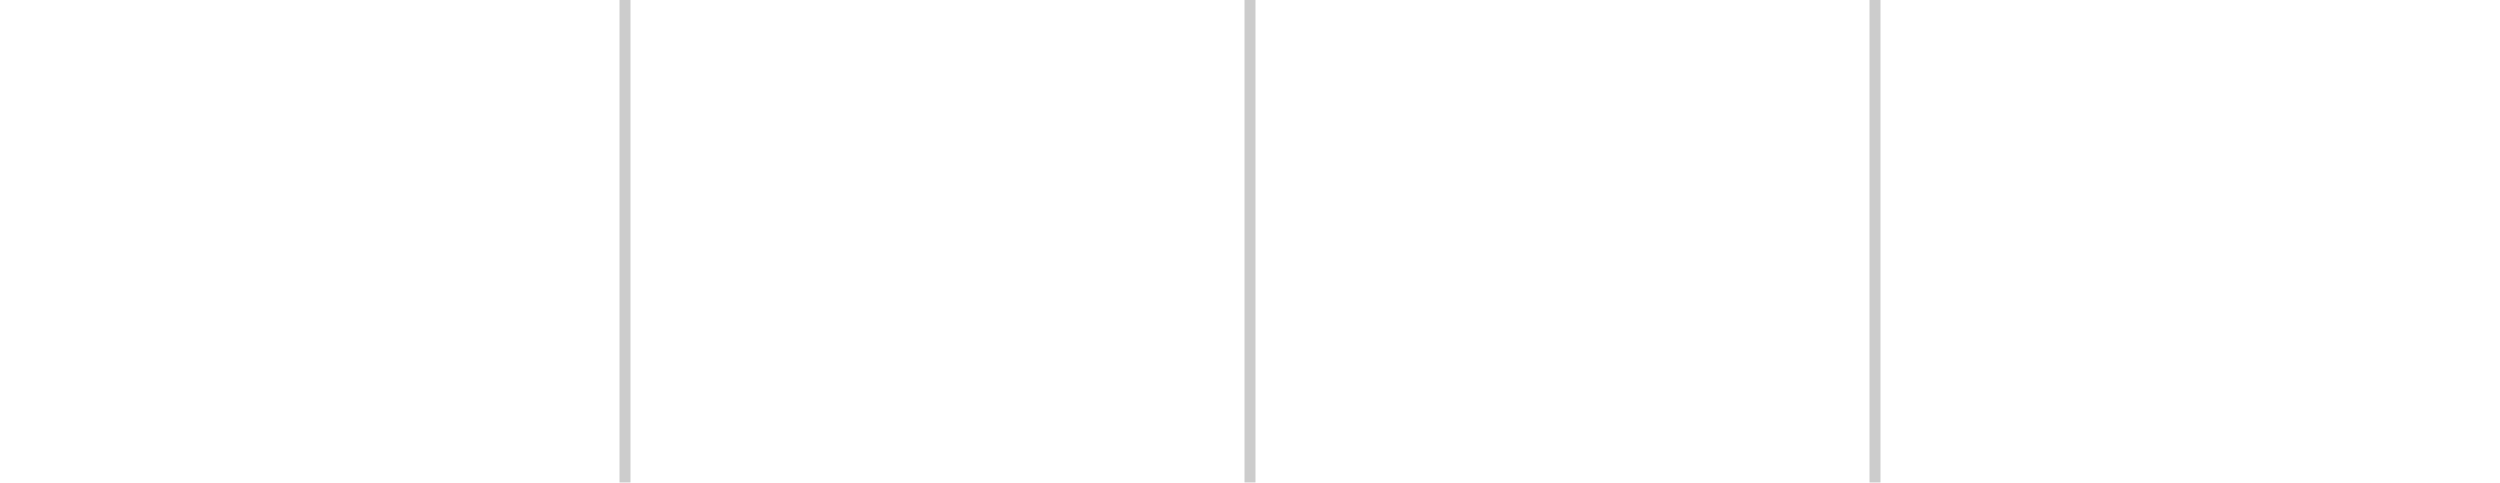
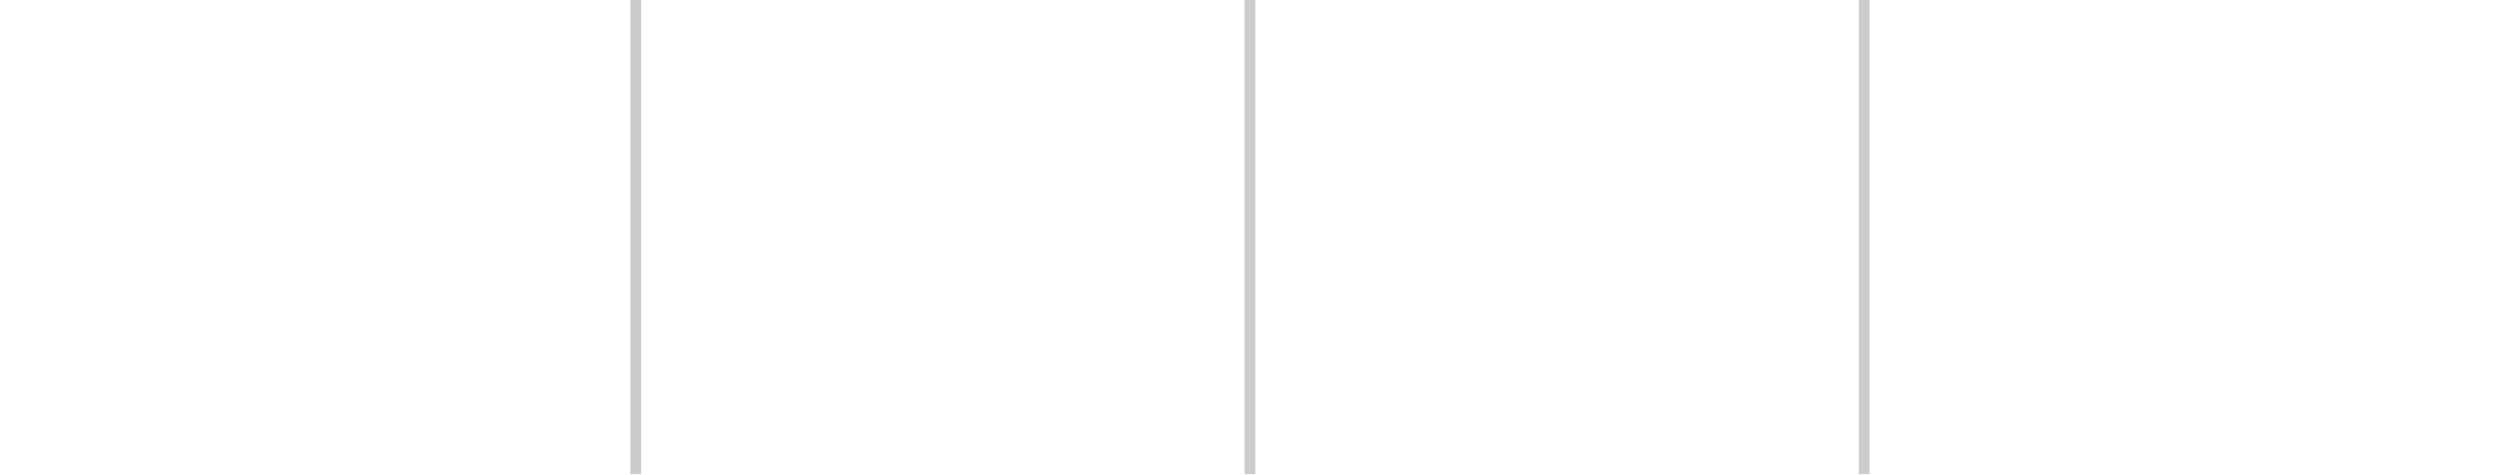
- <svg xmlns="http://www.w3.org/2000/svg" xmlns:xlink="http://www.w3.org/1999/xlink" width="114" height="22" viewBox="0 0 38 7.333" id="svg18165" version="1.1">
+ <svg xmlns="http://www.w3.org/2000/svg" xmlns:xlink="http://www.w3.org/1999/xlink" width="0.116E3" height="22" viewBox="0 0 38.667 7.333" id="svg18165" version="1.1">
  <defs id="defs18167" />
-   <g id="layer1" transform="translate(0,-1045.029)">
+   <g id="layer1" transform="translate(0,-1045.029) translate(0.3333333,0.0)">
    <path style="fill:none;fill-rule:evenodd;stroke:#cccccc;stroke-width:0.167;stroke-linecap:butt;stroke-linejoin:miter;stroke-miterlimit:4;stroke-dasharray:none;stroke-opacity:1" d="m 9.5,1045.029 0,7.333" id="path9827" />
    <use x="0" y="0" xlink:href="#path9827" id="use11678" transform="translate(9.500001,0)" width="100%" height="100%" />
    <use x="0" y="0" xlink:href="#use11678" id="use4369" transform="translate(9.500001,0)" width="100%" height="100%" />
  </g>
</svg>
